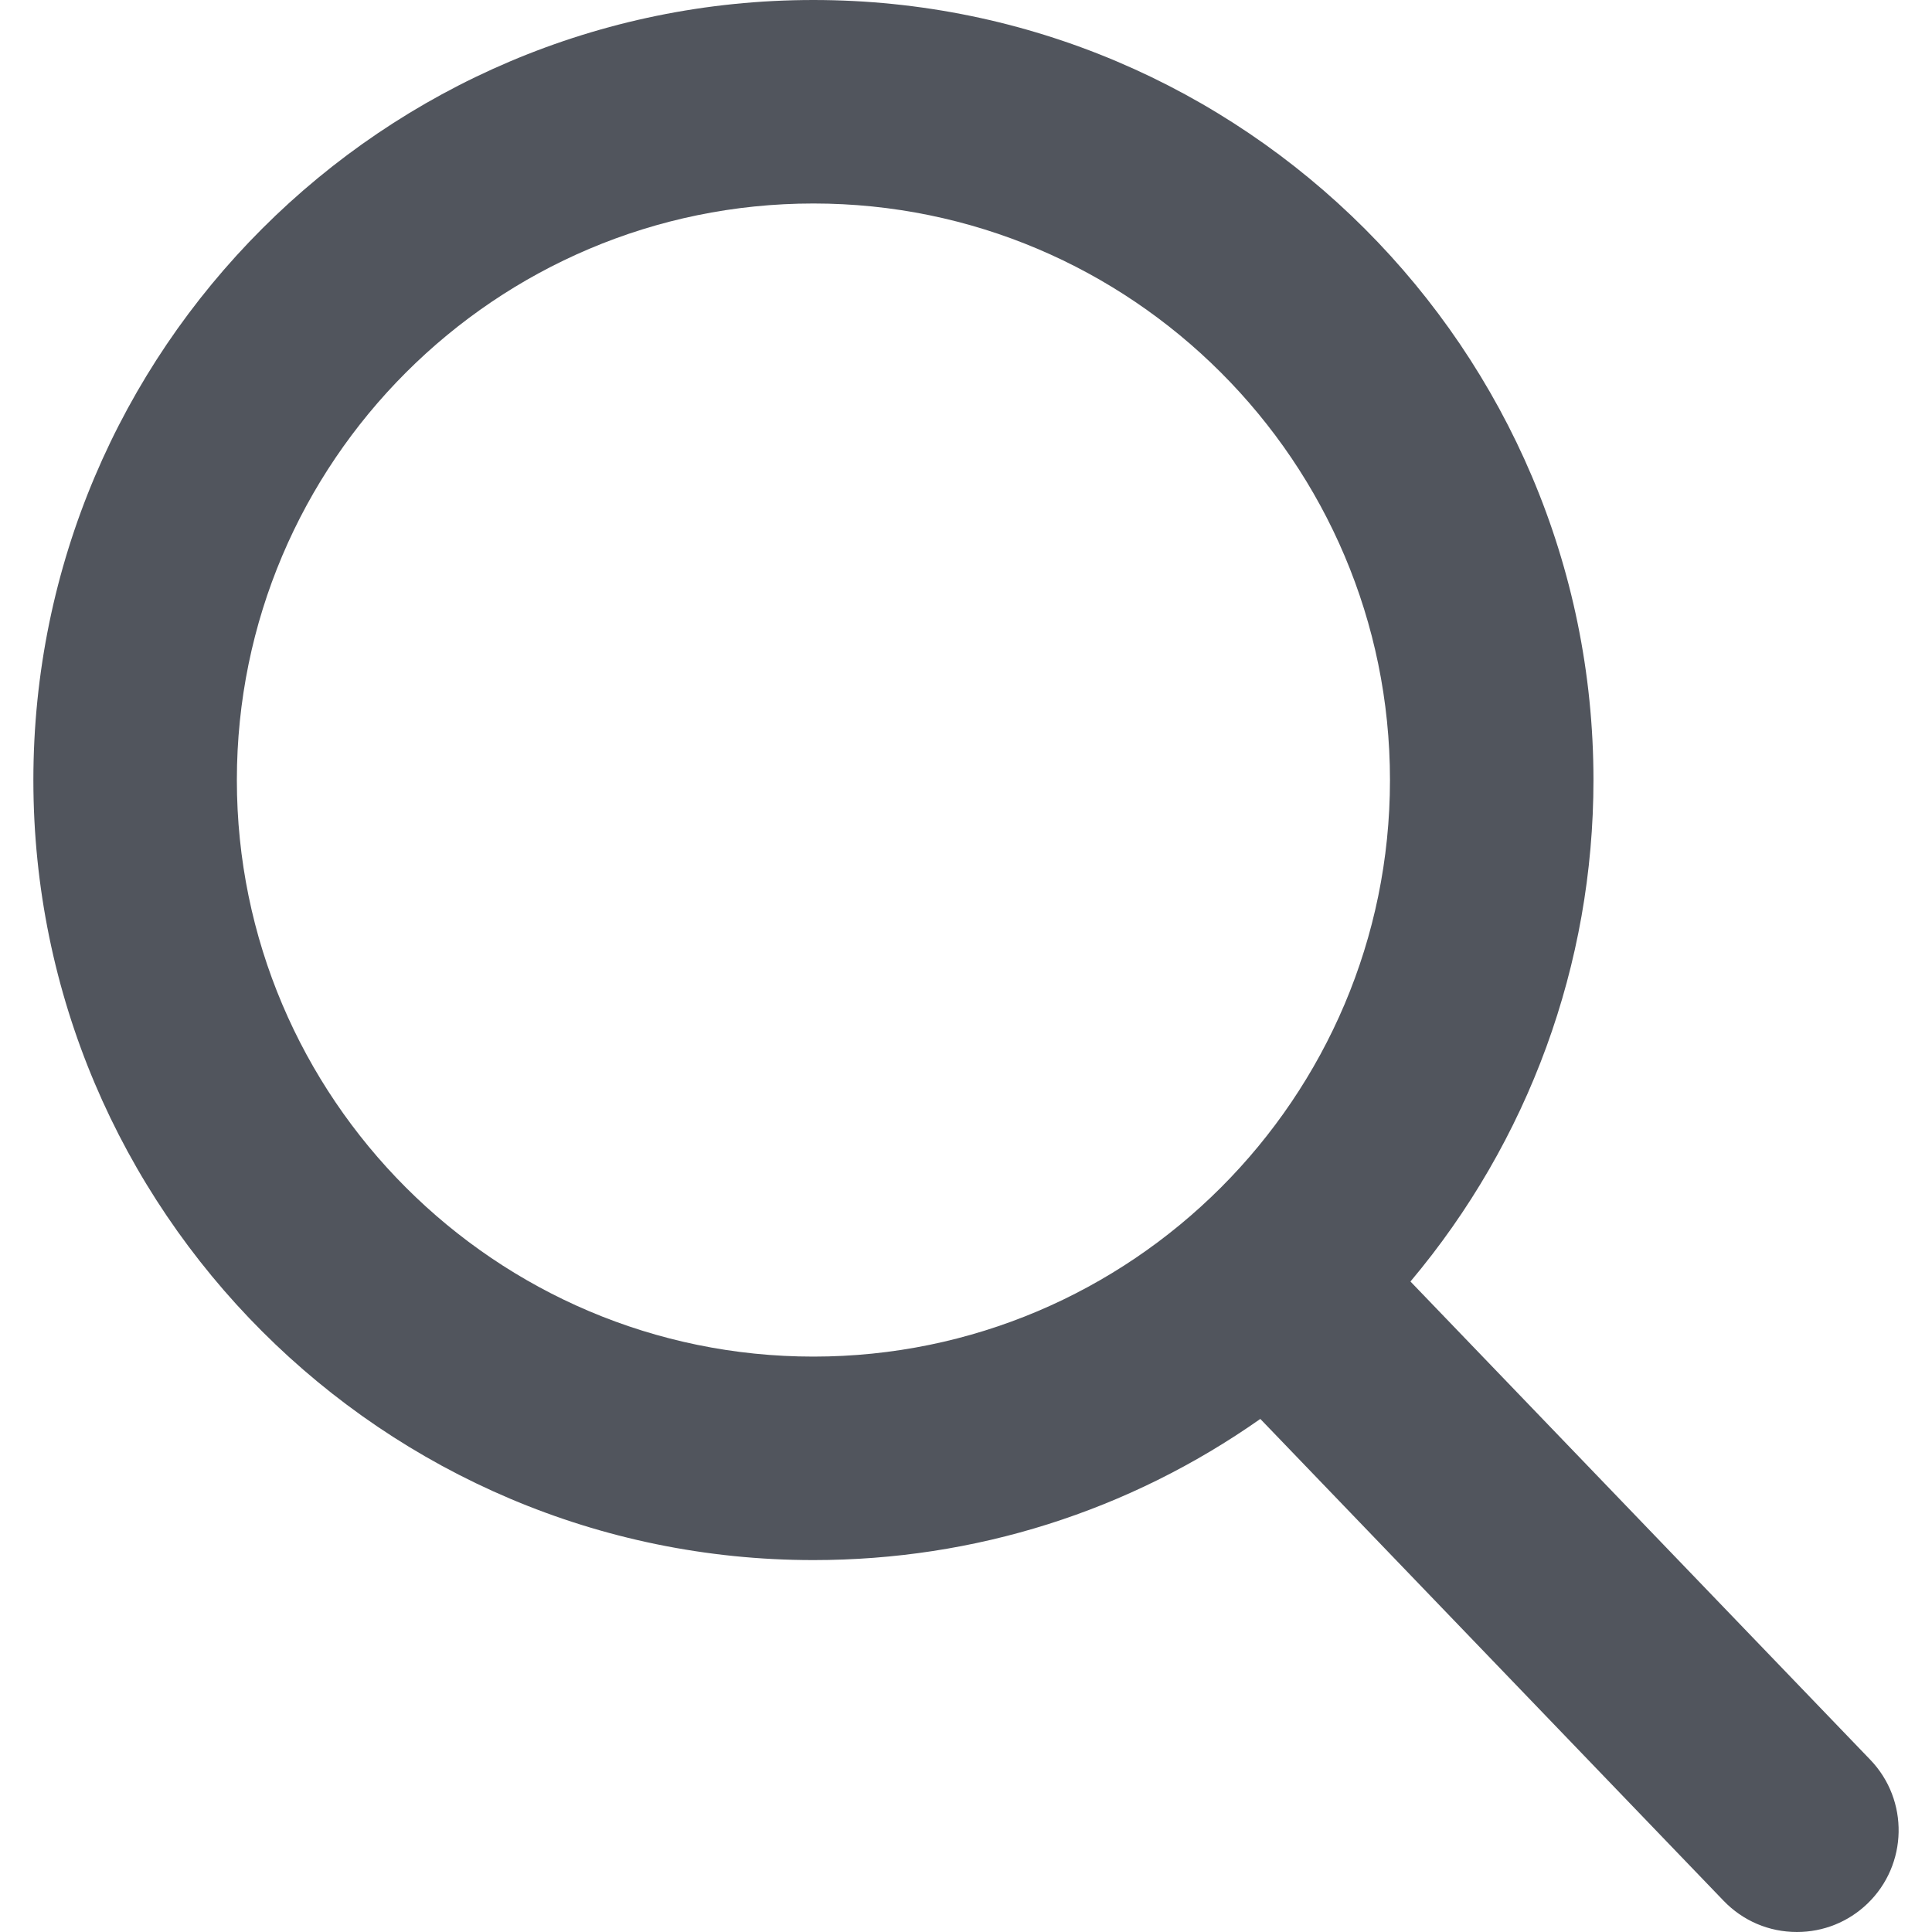
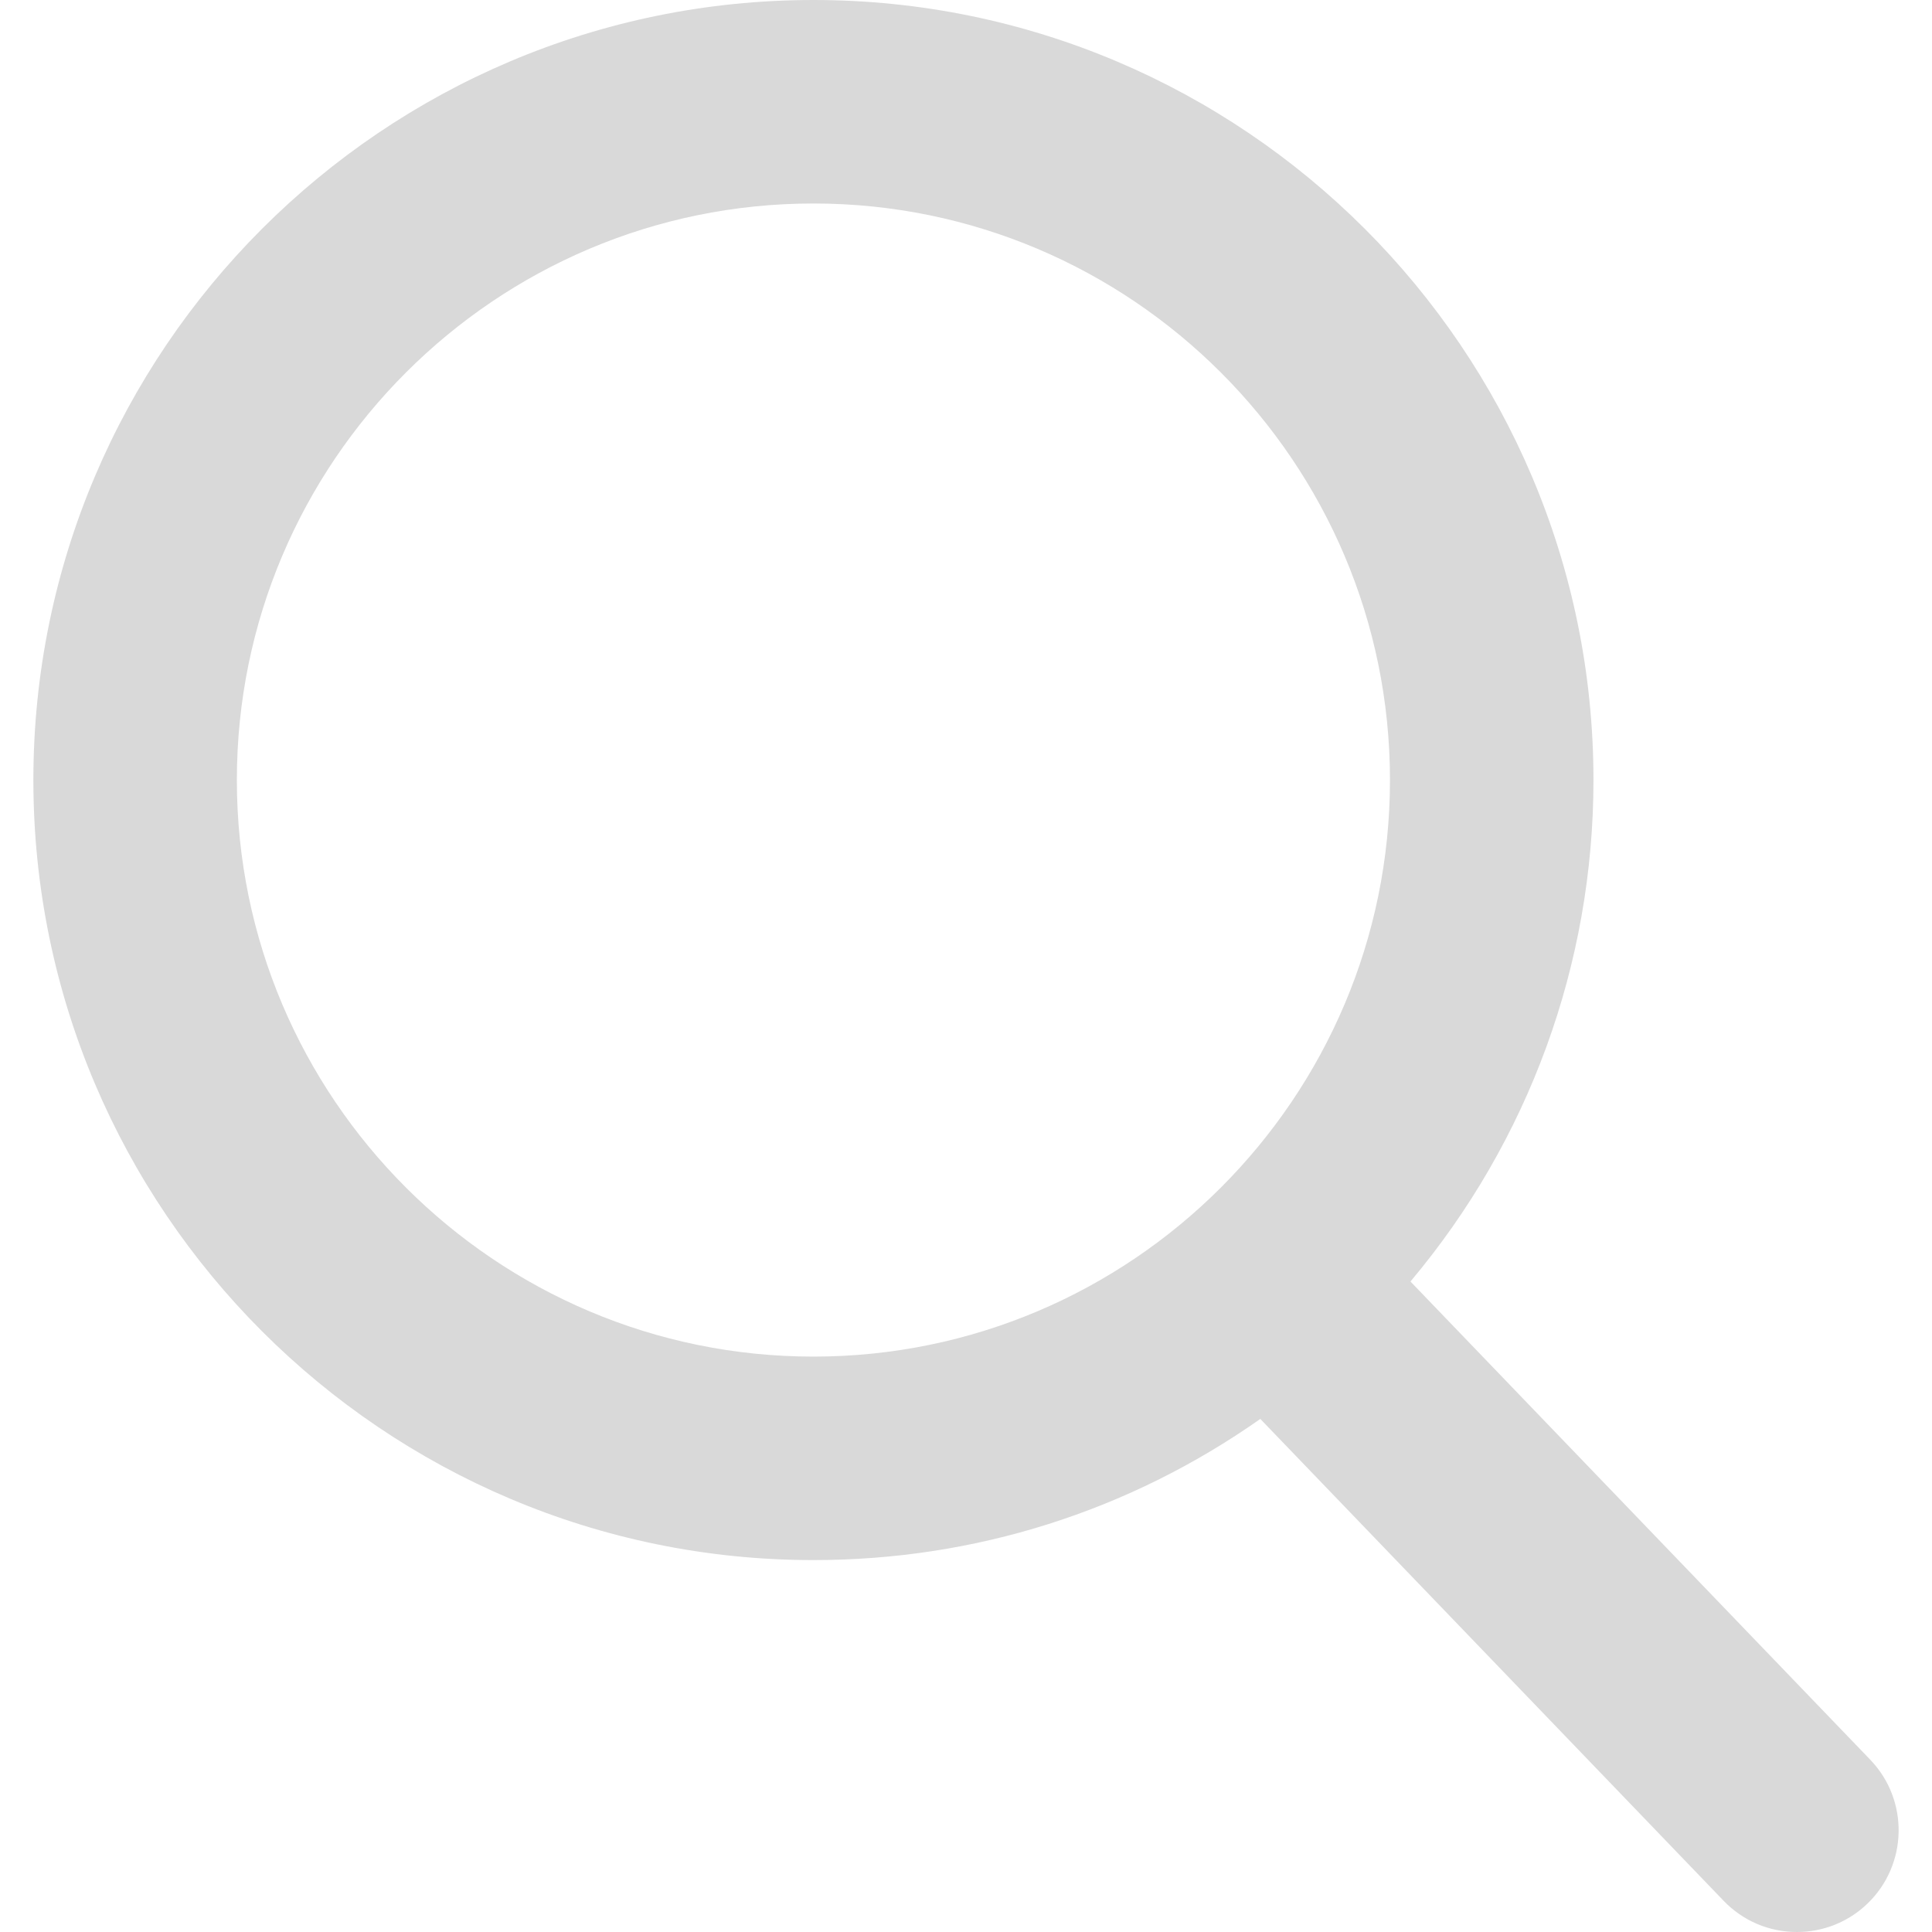
<svg xmlns="http://www.w3.org/2000/svg" version="1.1" id="Capa_1" x="0" y="0" viewBox="0 0 56.966 56.966" xml:space="preserve" width="16" height="16" enable-background="new 0 0 56.966 56.966">
-   <path d="M55.146,51.887L41.588,37.786c3.486-4.144,5.396-9.358,5.396-14.786c0-12.682-10.318-23-23-23s-23,10.318-23,23 s10.318,23,23,23c4.761,0,9.298-1.436,13.177-4.162l13.661,14.208c0.571,0.593,1.339,0.92,2.162,0.92 c0.779,0,1.518-0.297,2.079-0.837C56.255,54.982,56.293,53.08,55.146,51.887z M23.984,6c9.374,0,17,7.626,17,17s-7.626,17-17,17 s-17-7.626-17-17S14.61,6,23.984,6z" fill="#51555D" />
+   <path d="M55.146,51.887L41.588,37.786c3.486-4.144,5.396-9.358,5.396-14.786c0-12.682-10.318-23-23-23s-23,10.318-23,23 s10.318,23,23,23c4.761,0,9.298-1.436,13.177-4.162l13.661,14.208c0.571,0.593,1.339,0.92,2.162,0.92 c0.779,0,1.518-0.297,2.079-0.837C56.255,54.982,56.293,53.08,55.146,51.887z M23.984,6c9.374,0,17,7.626,17,17s-7.626,17-17,17 s-17-7.626-17-17S14.61,6,23.984,6z" fill="#D9D9D9" />
</svg>
